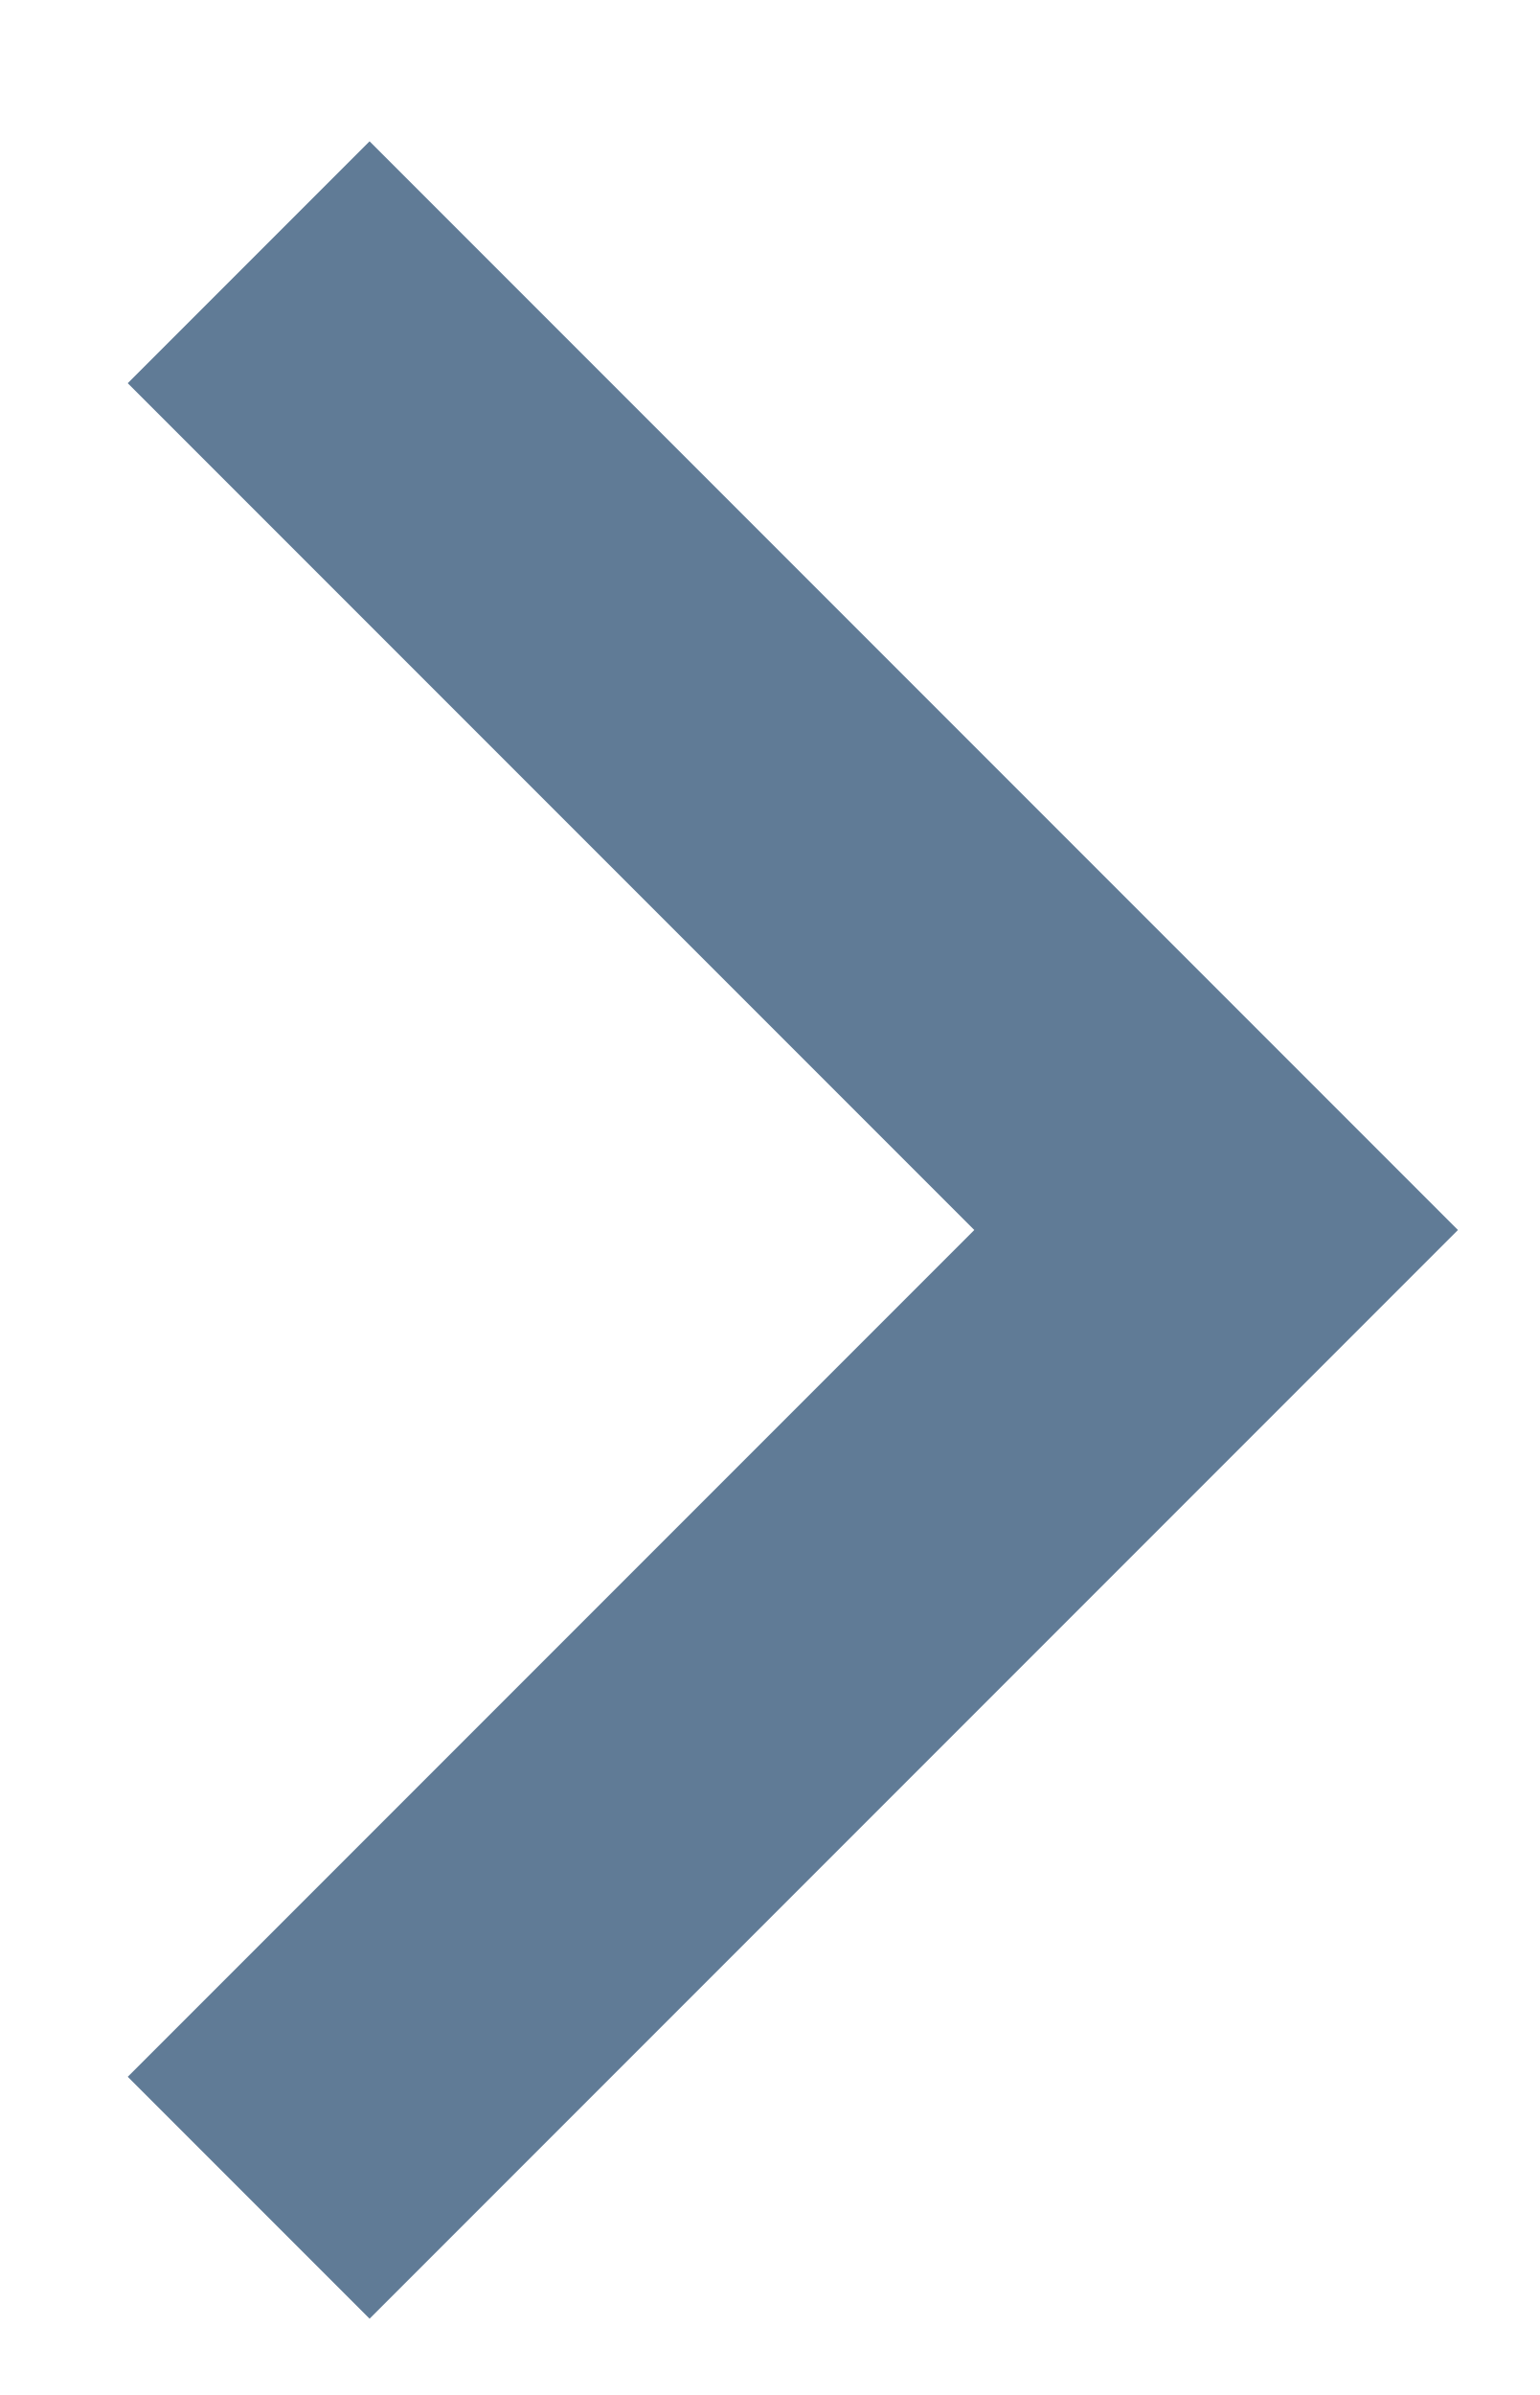
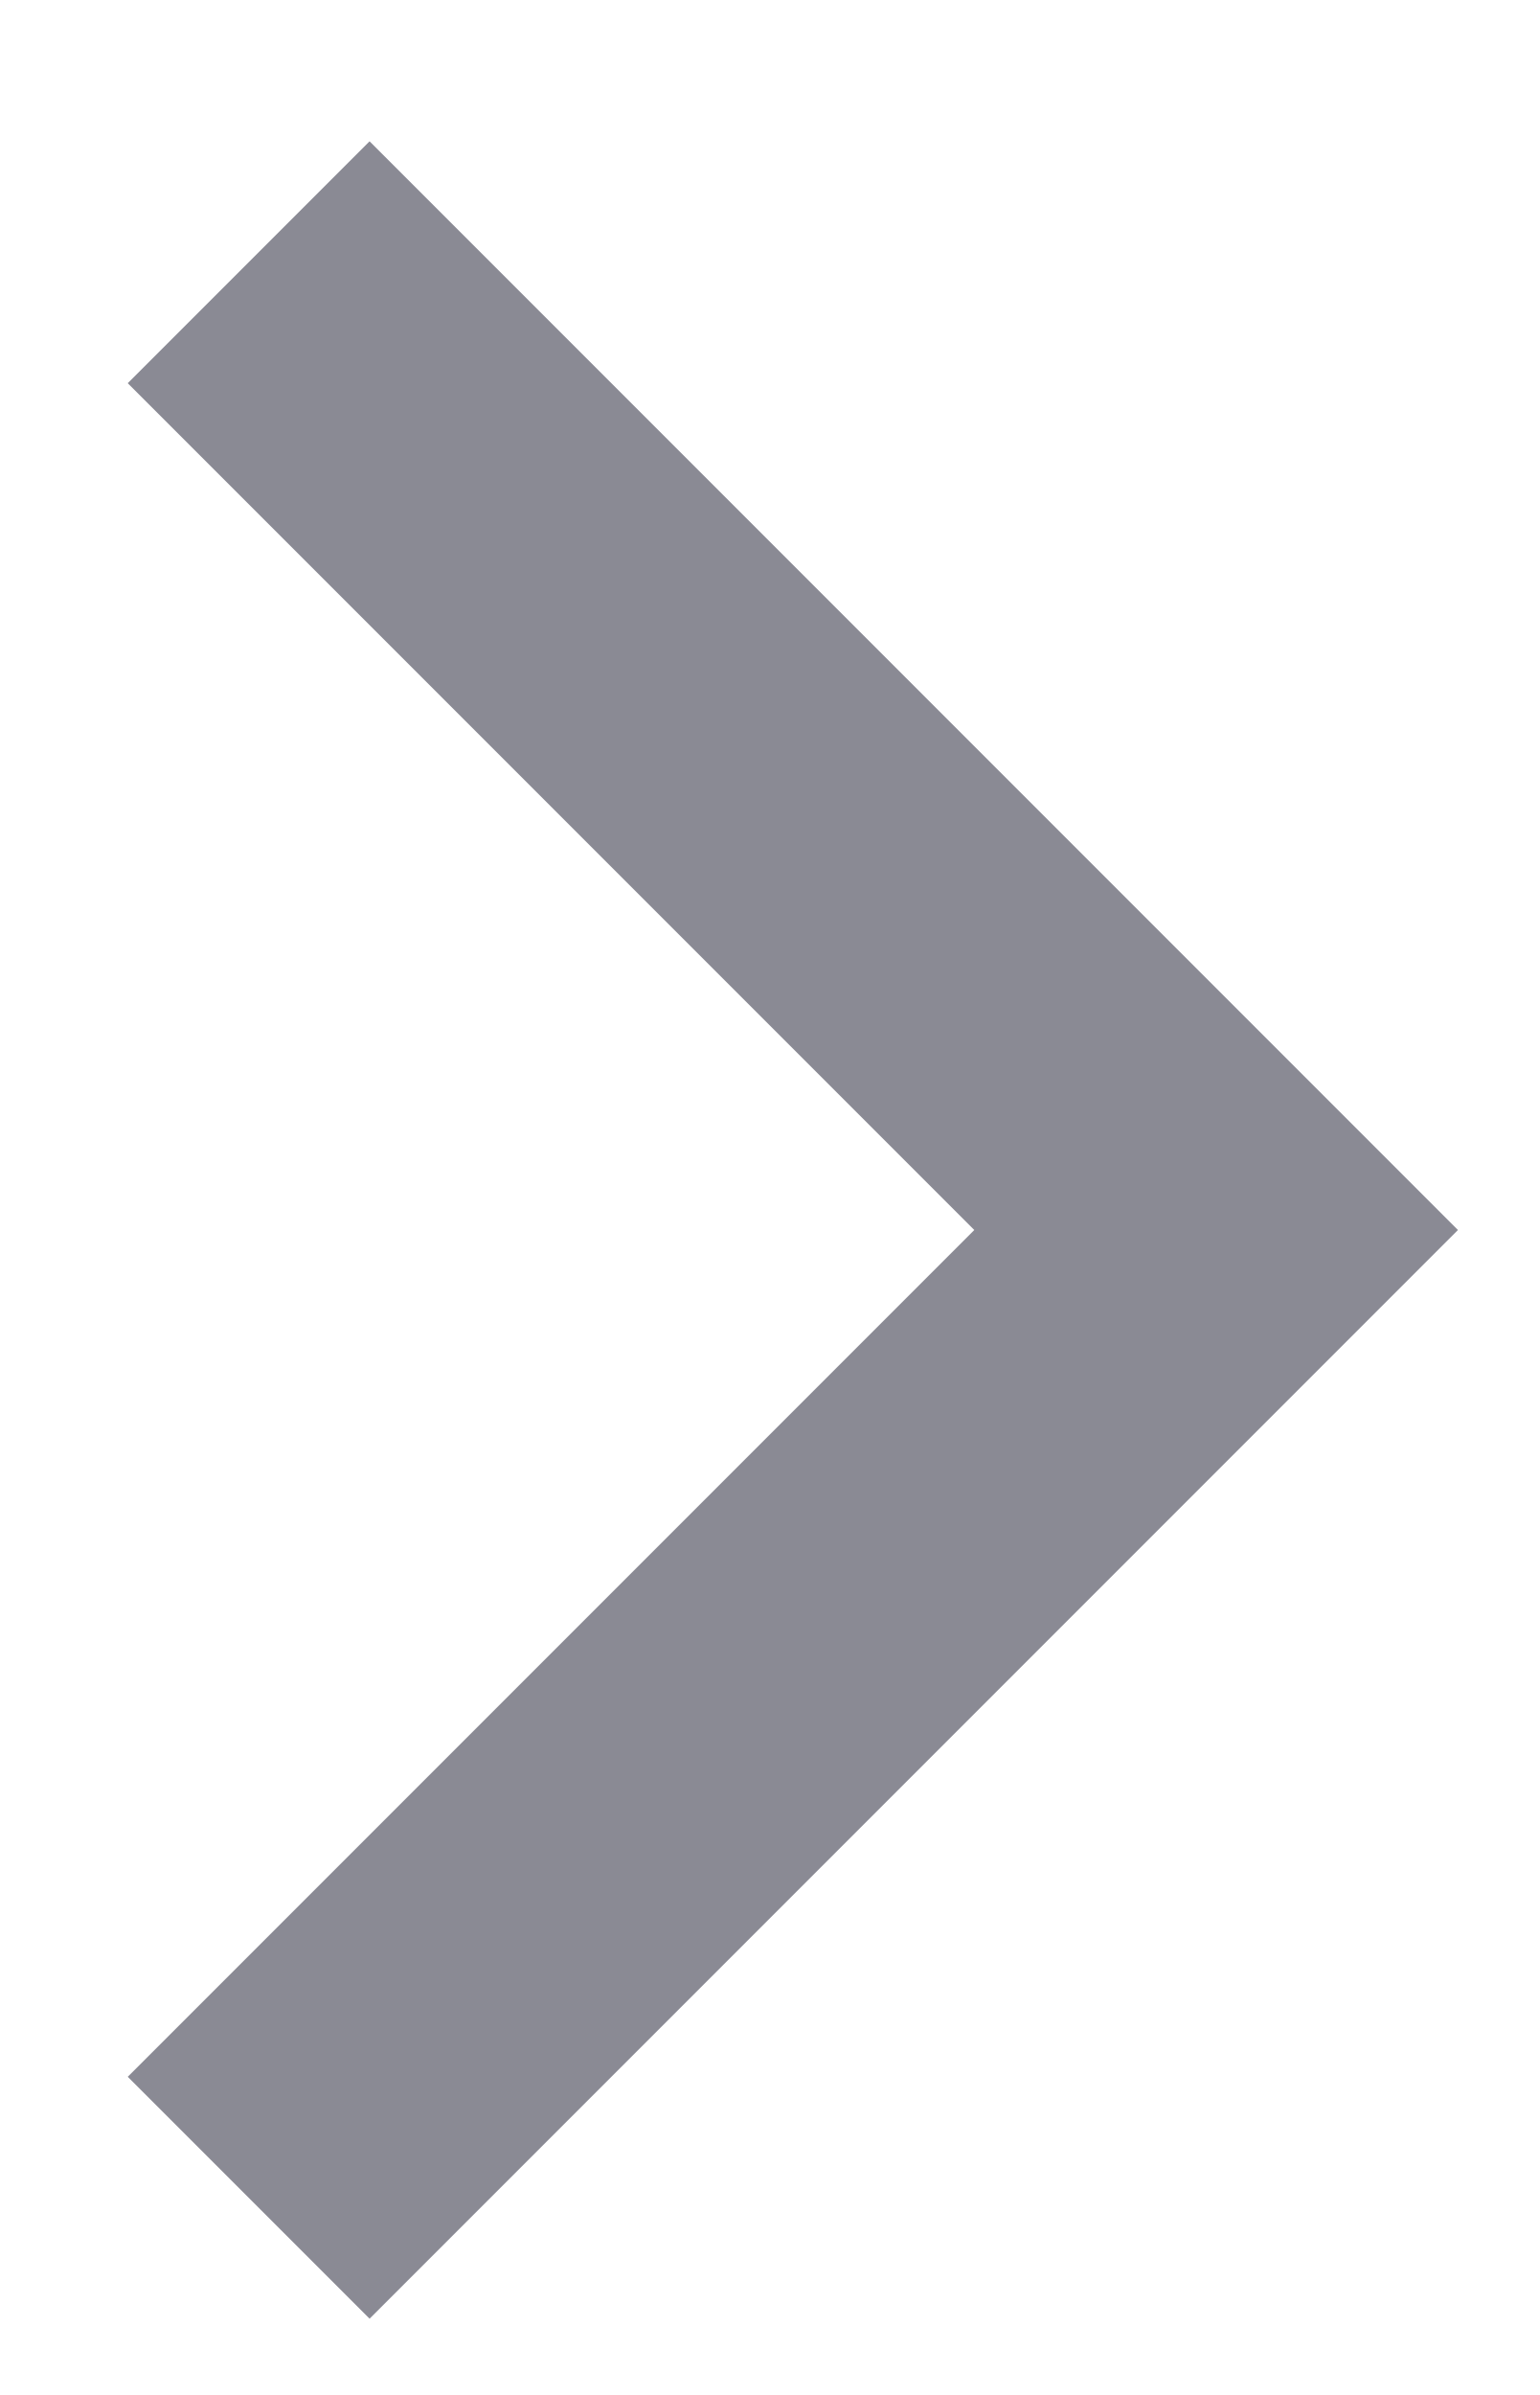
<svg xmlns="http://www.w3.org/2000/svg" width="9" height="14" viewBox="0 0 9 14" fill="none">
-   <path d="M5.697 7.19L0.747 2.24L2.161 0.826L8.525 7.19L2.161 13.554L0.747 12.14L5.697 7.19Z" fill="#607B96" />
+   <path d="M5.697 7.19L0.747 2.24L2.161 0.826L8.525 7.19L2.161 13.554L0.747 12.14L5.697 7.19Z" fill="#8a8a94" />
</svg>
